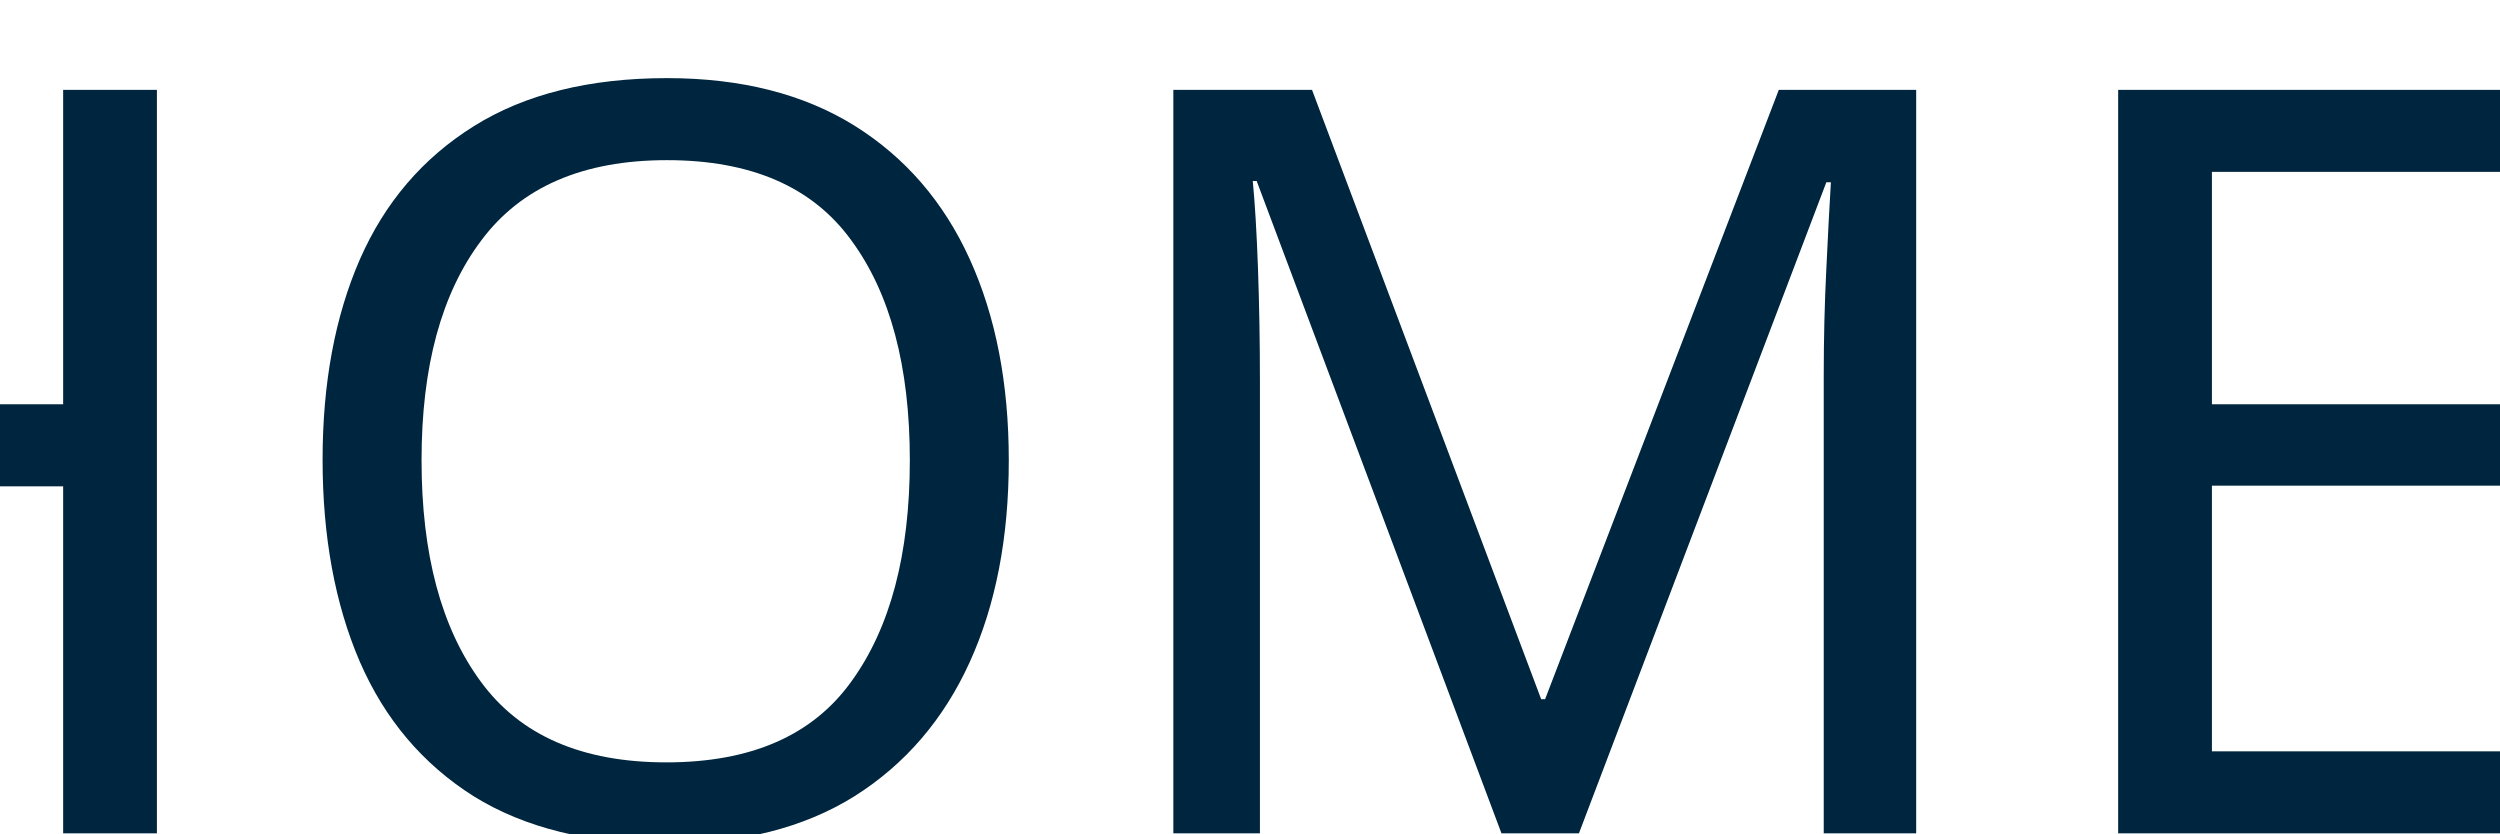
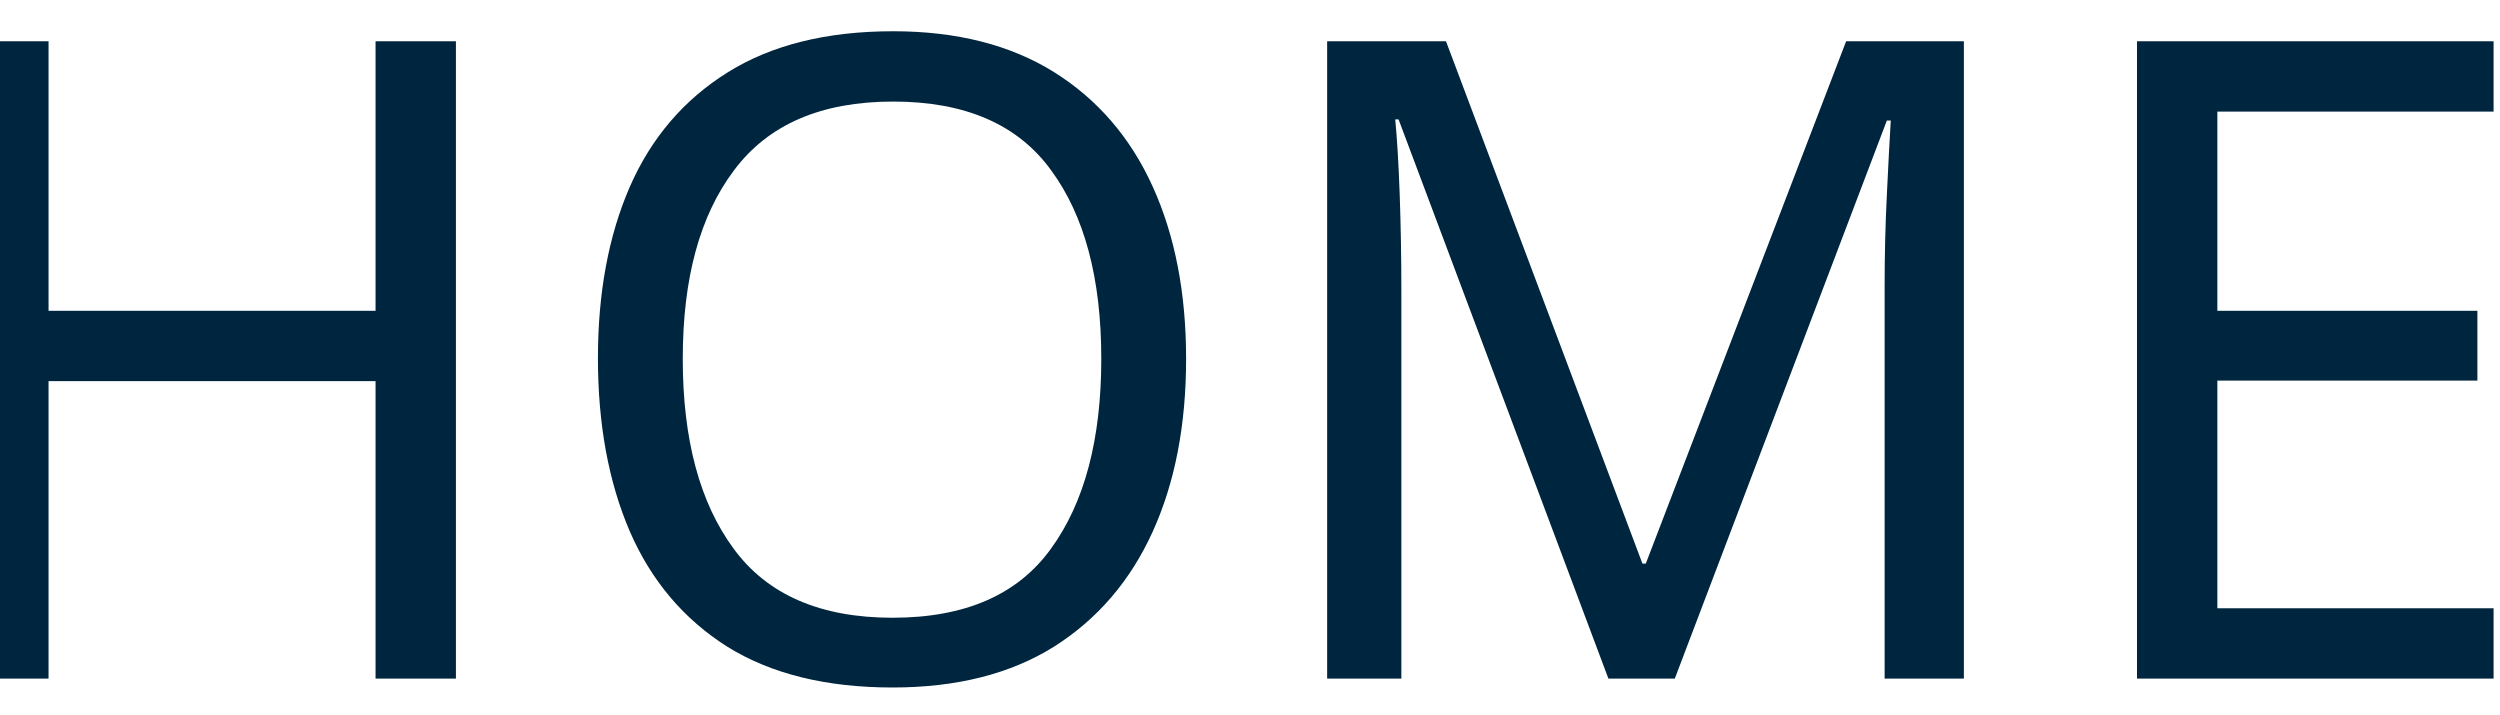
- <svg xmlns="http://www.w3.org/2000/svg" version="1.1" baseProfile="full" width="60px" height="20px" viewBox="0 0 60 20" preserveAspectRatio="xMidYMid meet" id="svg_document" style="zoom: 4;">
+ <svg xmlns="http://www.w3.org/2000/svg" version="1.1" baseProfile="full" width="70px" height="20px" viewBox="0 0 70 20" preserveAspectRatio="xMidYMid meet" id="svg_document" style="zoom: 1;">
  <defs id="svg_document_defs" />
  <g id="main_group" />
-   <text stroke="none" style="outline-style: none;" id="text3" stroke-width="1px" x="25px" text-rendering="geometricPrecision" font-family="Futura-CondensedMedium" y="20px" fill="#00253E" font-size="25px" transform="" text-anchor="middle">HOME</text>
+   <text stroke="none" style="outline-style: none;" id="text3" stroke-width="1px" x="34px" text-rendering="geometricPrecision" font-family="Futura-CondensedMedium" y="19px" fill="#00253E" font-size="25px" transform="" text-anchor="middle">HOME</text>
</svg>
